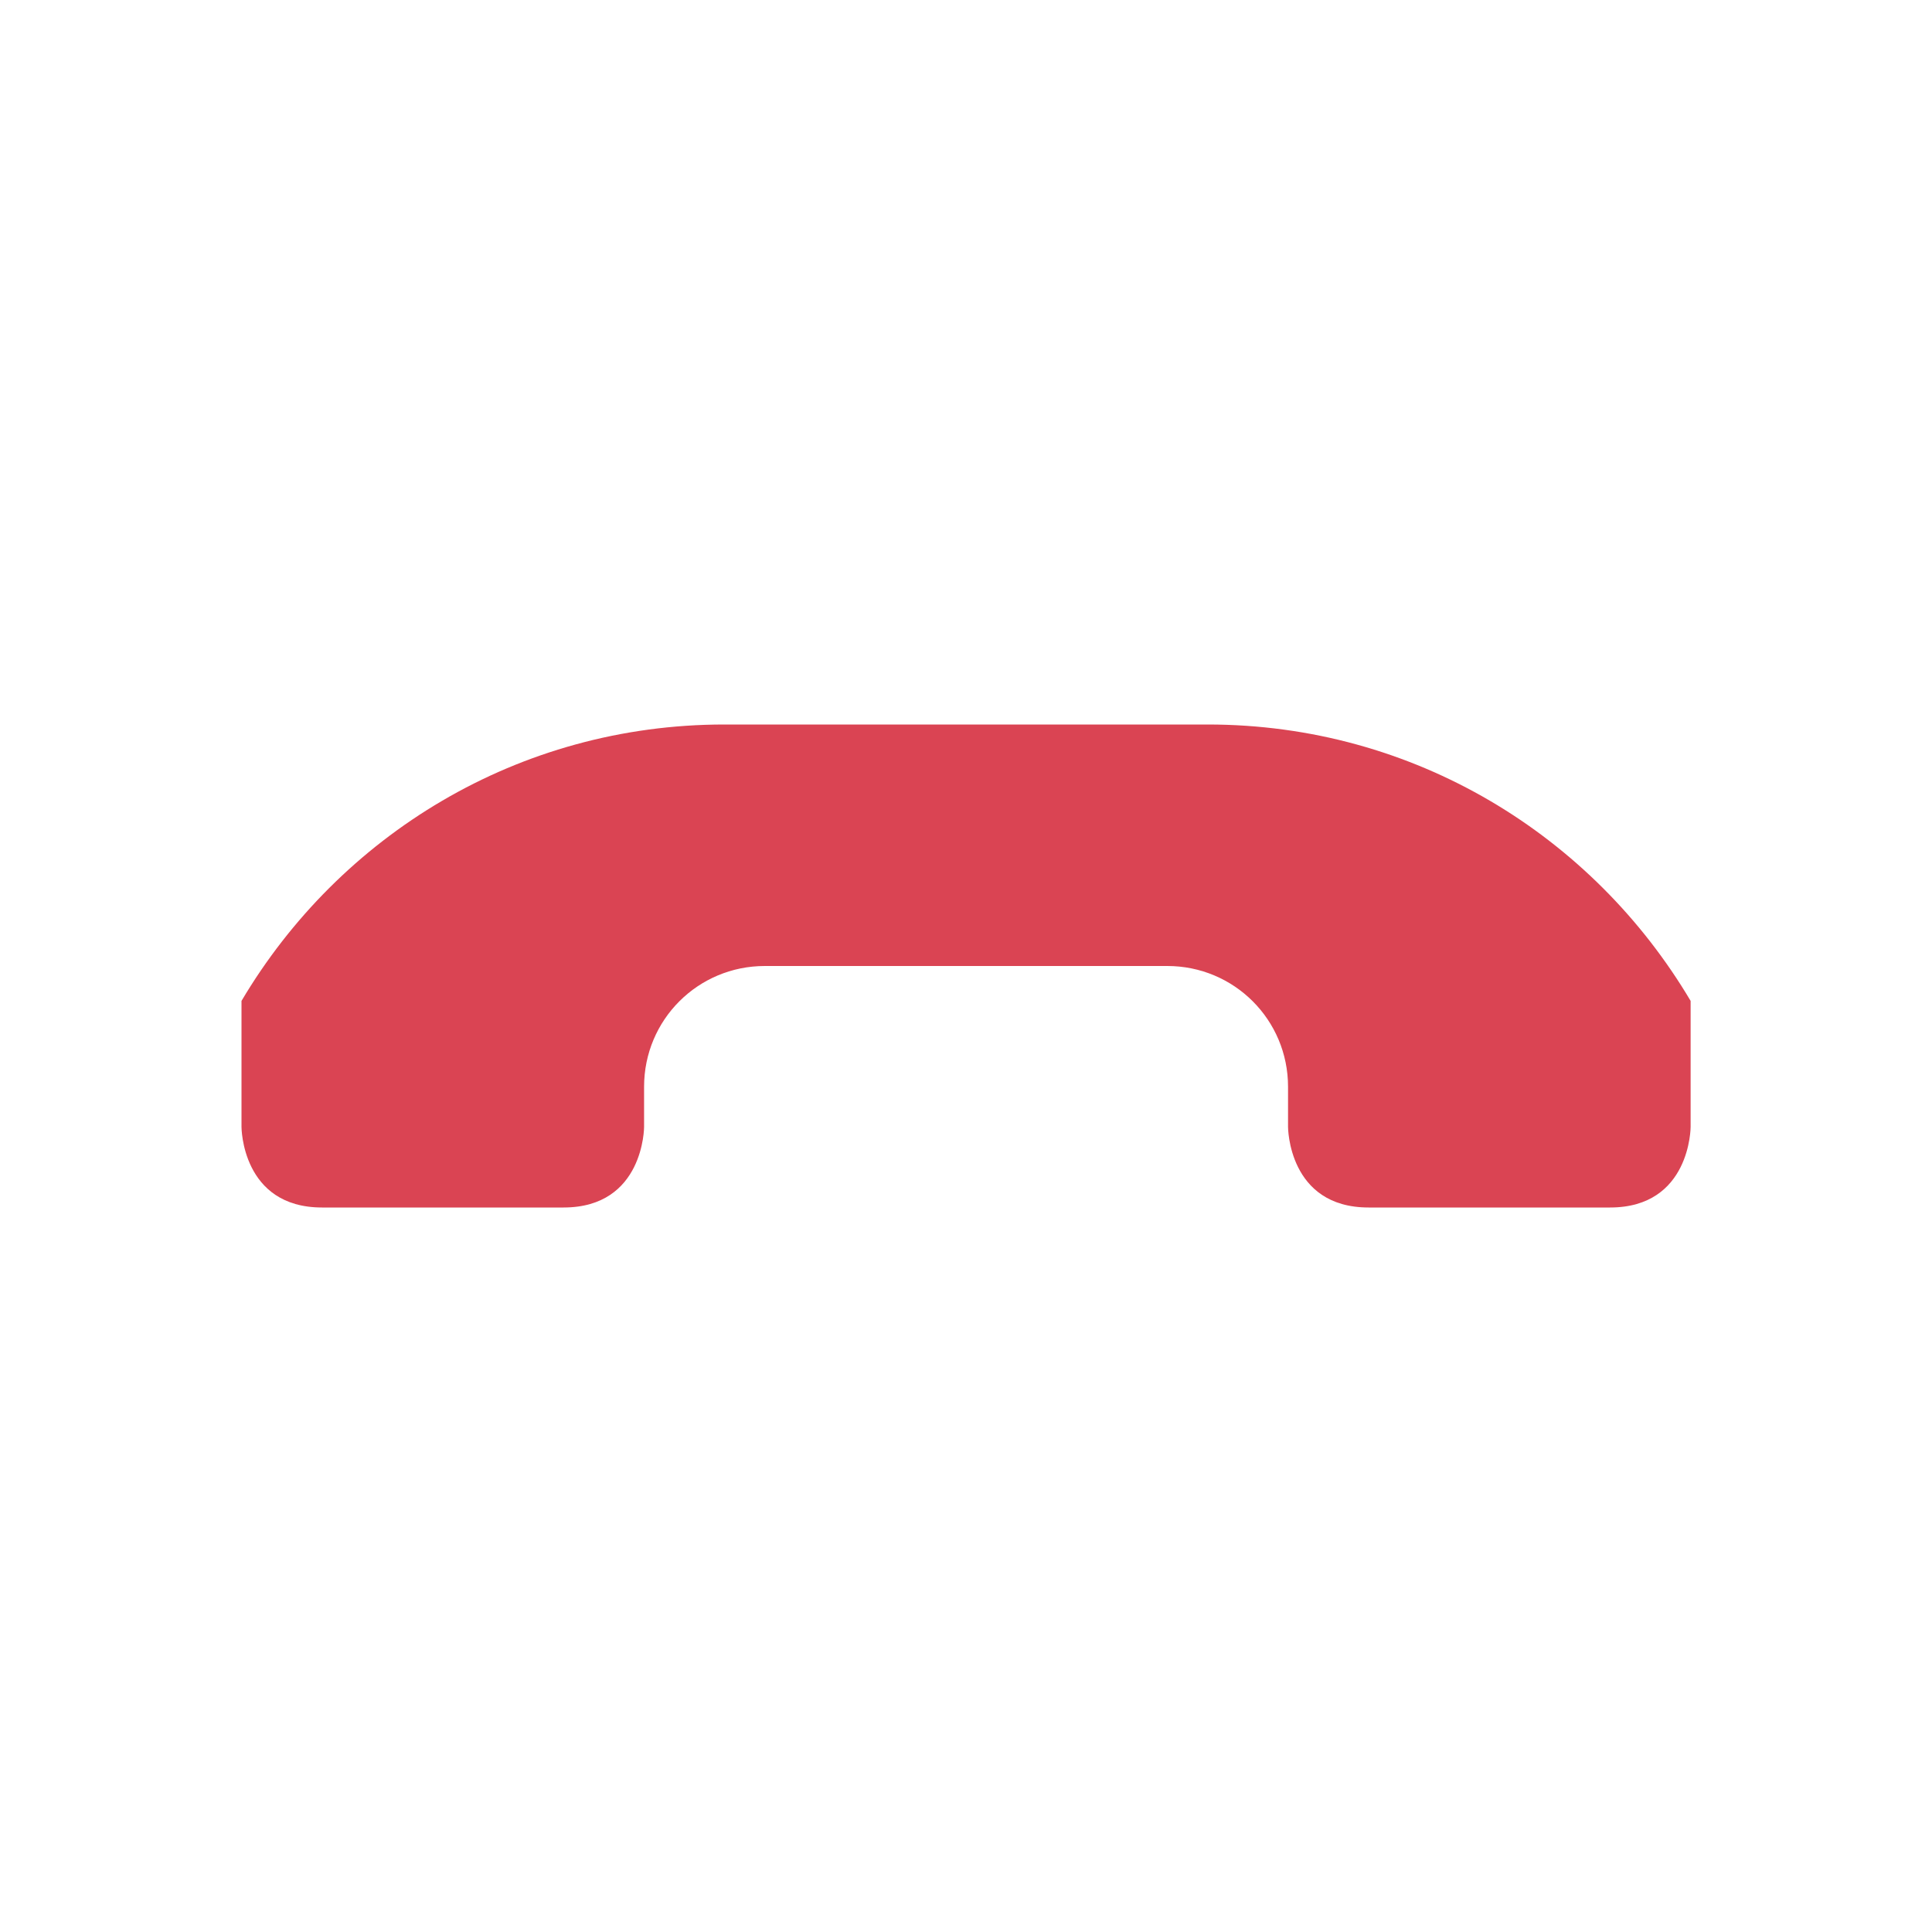
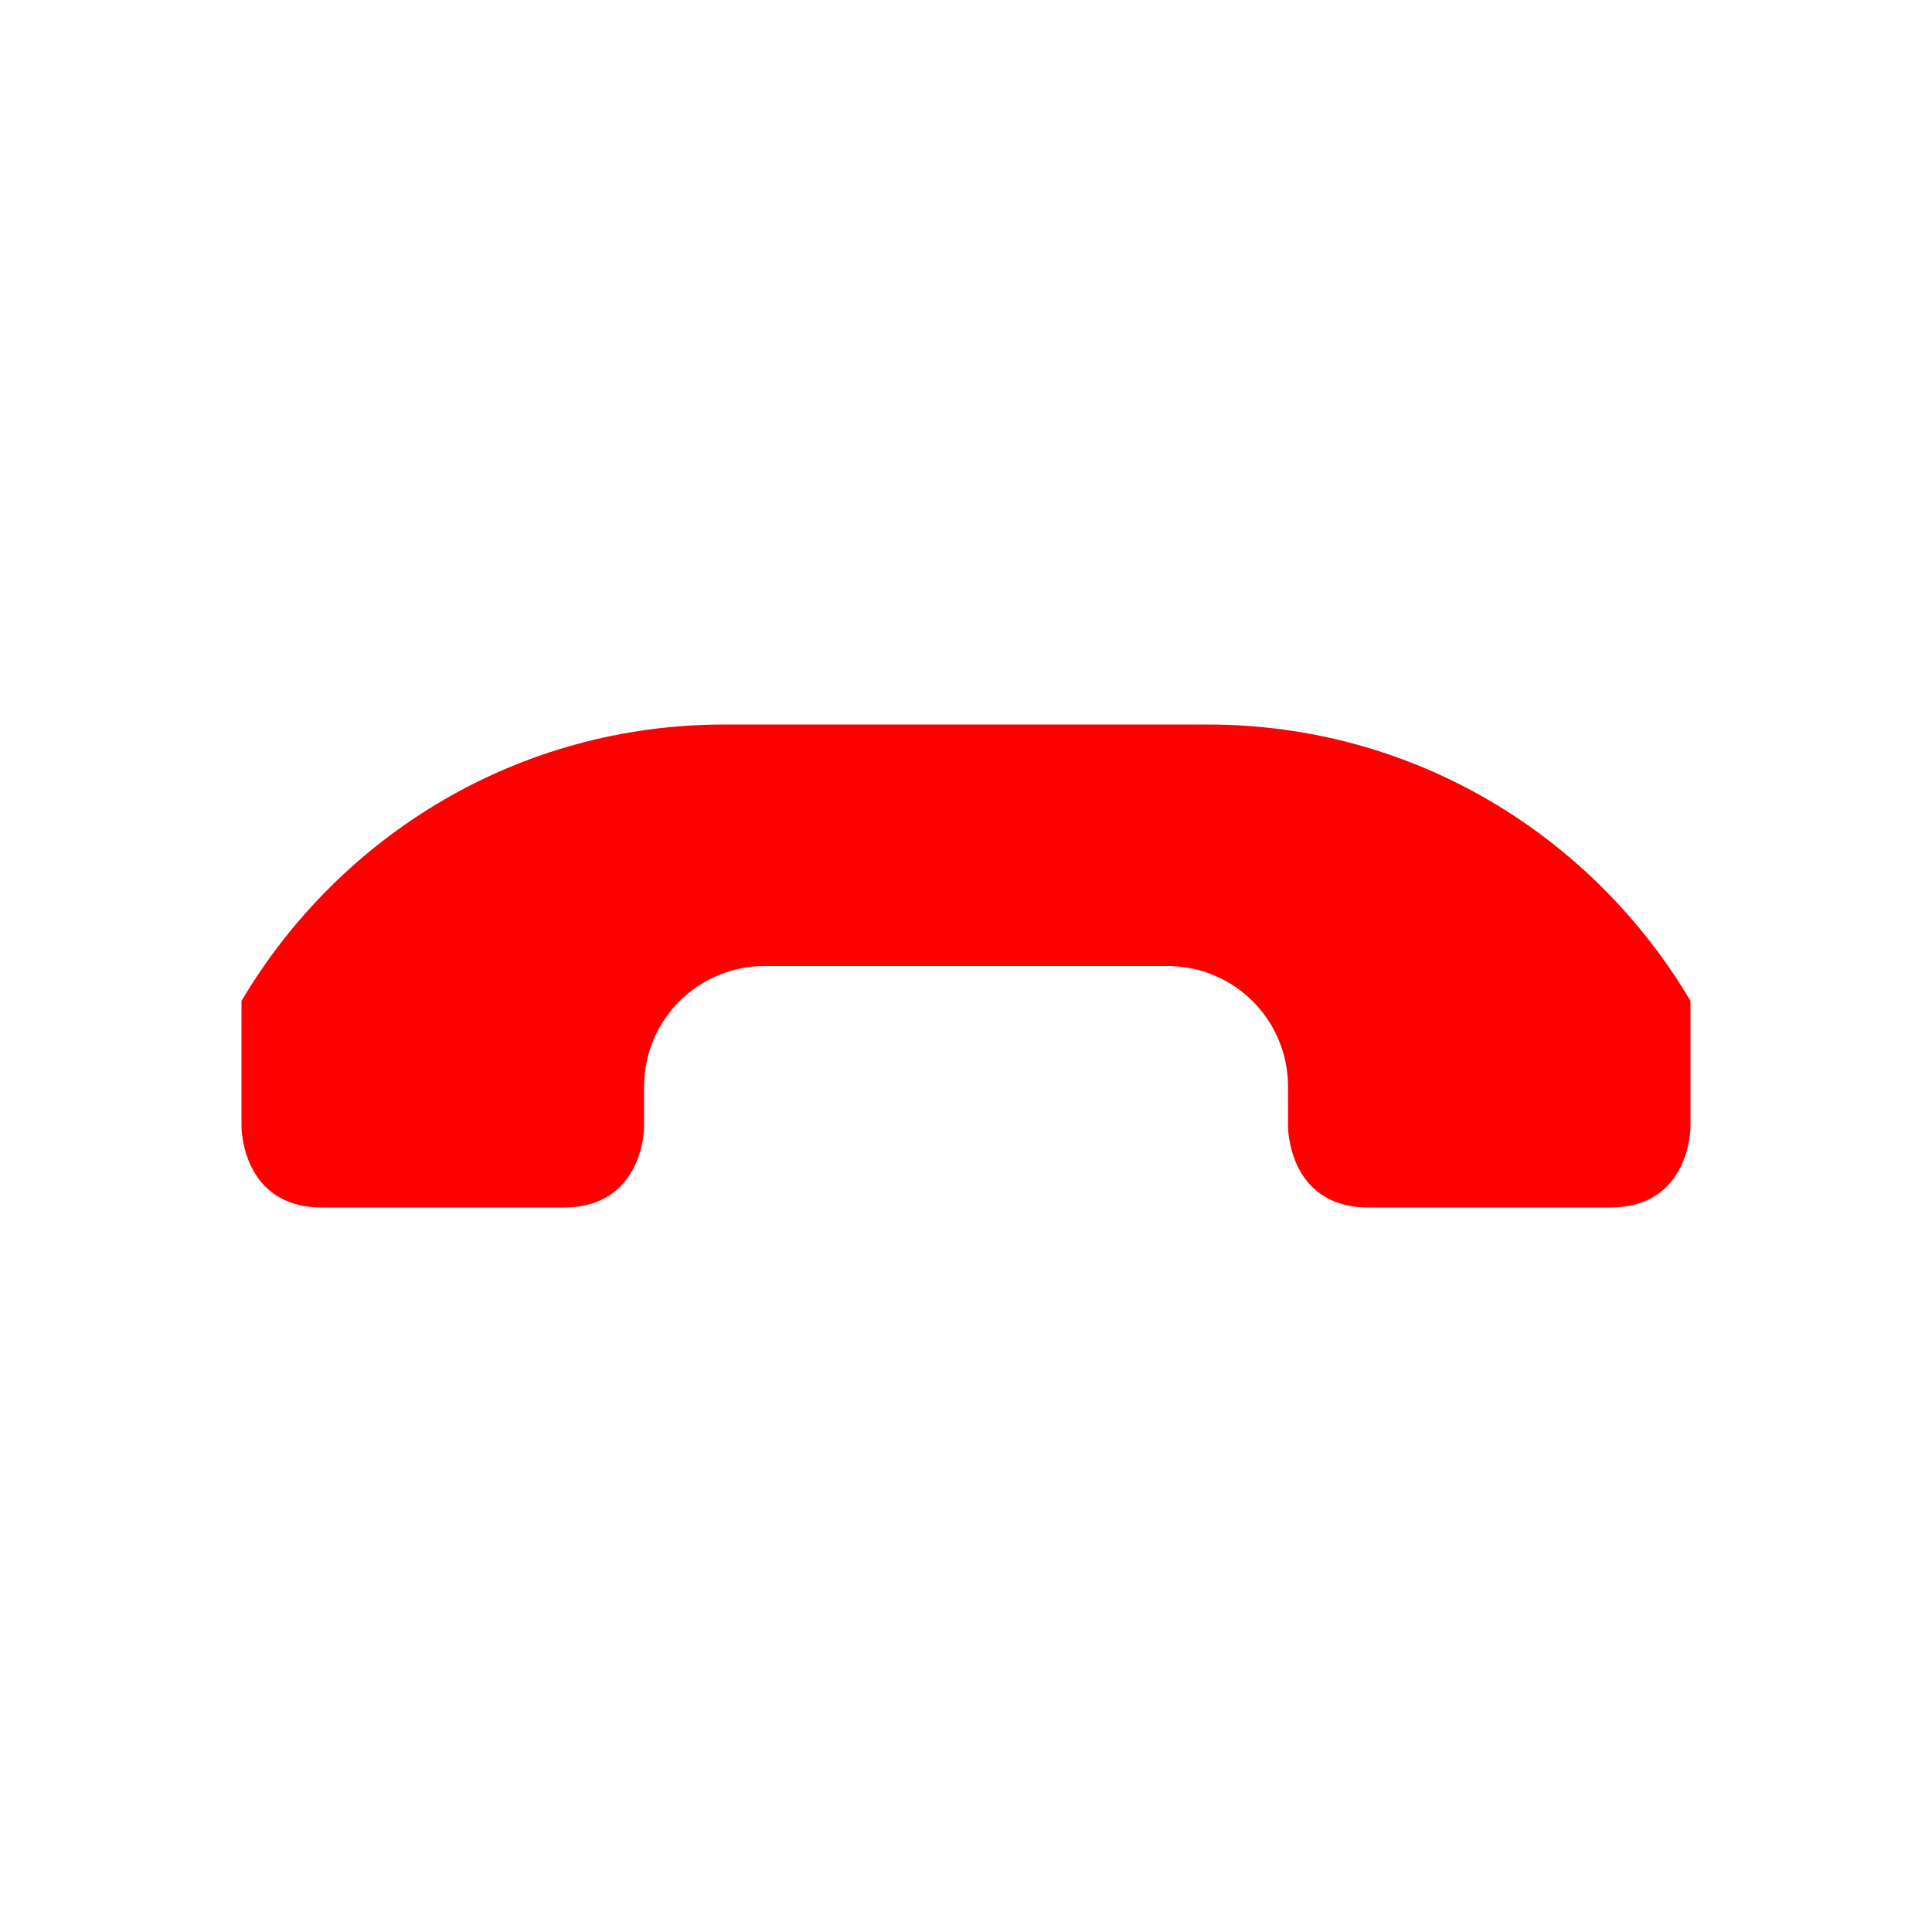
- <svg xmlns="http://www.w3.org/2000/svg" viewBox="0 0 16 16">
-   <defs id="defs3051">
-     <style type="text/css" id="current-color-scheme">
+ <svg xmlns="http://www.w3.org/2000/svg" width="16" height="16" viewBox="0 0 16 16" version="1.1" id="svg8">
+   <defs id="ol-defs">
+     <style id="current-color-scheme">      .ColorScheme-Text {
+         color:#d0d0d0;
+         stop-color:#d0d0d0;
+       }
+       .ColorScheme-Background {
+         color:#212121;
+         stop-color:#212121;
+       }
+       .ColorScheme-Highlight {
+         color:#0039a9;
+         stop-color:#0039a9;
+       }
+       .ColorScheme-ViewText {
+         color:#d0d0d0;
+         stop-color:#d0d0d0;
+       }
+       .ColorScheme-ViewBackground {
+         color:#19191b;
+         stop-color:#19191b;
+       }
+       .ColorScheme-ViewHover {
+         color:#005cc7;
+         stop-color:#005cc7;
+       }
+       .ColorScheme-ViewFocus{
+         color:#002466;
+         stop-color:#002466;
+       }
+       .ColorScheme-ButtonText {
+         color:#d0d0d0;
+         stop-color:#d0d0d0;
+       }
+       .ColorScheme-ButtonBackground {
+         color:#232323;
+         stop-color:#232323;                             
+       }                                                 
+       .ColorScheme-ButtonHover {                        
+         color:#005cc7;                                  
+         stop-color:#005cc7;                             
+       }                                                 
+       .ColorScheme-ButtonFocus{                         
+         color:#0039a9;                                  
+         stop-color:#0039a9;                             
+       }</style>
+     <style id="current-color-scheme-7">      .ColorScheme-Text {
+         color:#d0d0d0;
+         stop-color:#d0d0d0;
+       }
+       .ColorScheme-Background {
+         color:#212121;
+         stop-color:#212121;
+       }
+       .ColorScheme-Highlight {
+         color:#0039a9;
+         stop-color:#0039a9;
+       }
+       .ColorScheme-ViewText {
+         color:#d0d0d0;
+         stop-color:#d0d0d0;
+       }
+       .ColorScheme-ViewBackground {
+         color:#19191b;
+         stop-color:#19191b;
+       }
+       .ColorScheme-ViewHover {
+         color:#005cc7;
+         stop-color:#005cc7;
+       }
+       .ColorScheme-ViewFocus{
+         color:#002466;
+         stop-color:#002466;
+       }
+       .ColorScheme-ButtonText {
+         color:#d0d0d0;
+         stop-color:#d0d0d0;
+       }
+       .ColorScheme-ButtonBackground {
+         color:#232323;
+         stop-color:#232323;                             
+       }                                                 
+       .ColorScheme-ButtonHover {                        
+         color:#005cc7;                                  
+         stop-color:#005cc7;                             
+       }                                                 
+       .ColorScheme-ButtonFocus{                         
+         color:#0039a9;                                  
+         stop-color:#0039a9;                             
+       }</style>
+     <style type="text/css" id="current-color-scheme-6">
      .ColorScheme-Text {
        color:#f2f2f2;
      }
+       </style>
+     <style id="current-color-scheme-75">      .ColorScheme-Text {
+         color:#d0d0d0;
+         stop-color:#d0d0d0;
+       }
+       .ColorScheme-Background {
+         color:#212121;
+         stop-color:#212121;
+       }
+       .ColorScheme-Highlight {
+         color:#0039a9;
+         stop-color:#0039a9;
+       }
+       .ColorScheme-ViewText {
+         color:#d0d0d0;
+         stop-color:#d0d0d0;
+       }
+       .ColorScheme-ViewBackground {
+         color:#19191b;
+         stop-color:#19191b;
+       }
+       .ColorScheme-ViewHover {
+         color:#005cc7;
+         stop-color:#005cc7;
+       }
+       .ColorScheme-ViewFocus{
+         color:#002466;
+         stop-color:#002466;
+       }
+       .ColorScheme-ButtonText {
+         color:#d0d0d0;
+         stop-color:#d0d0d0;
+       }
+       .ColorScheme-ButtonBackground {
+         color:#232323;
+         stop-color:#232323;                             
+       }                                                 
+       .ColorScheme-ButtonHover {                        
+         color:#005cc7;                                  
+         stop-color:#005cc7;                             
+       }                                                 
+       .ColorScheme-ButtonFocus{                         
+         color:#0039a9;                                  
+         stop-color:#0039a9;                             
+       }</style>
+     <style id="current-color-scheme-7-3">      .ColorScheme-Text {
+         color:#d0d0d0;
+         stop-color:#d0d0d0;
+       }
+       .ColorScheme-Background {
+         color:#212121;
+         stop-color:#212121;
+       }
+       .ColorScheme-Highlight {
+         color:#0039a9;
+         stop-color:#0039a9;
+       }
+       .ColorScheme-ViewText {
+         color:#d0d0d0;
+         stop-color:#d0d0d0;
+       }
+       .ColorScheme-ViewBackground {
+         color:#19191b;
+         stop-color:#19191b;
+       }
+       .ColorScheme-ViewHover {
+         color:#005cc7;
+         stop-color:#005cc7;
+       }
+       .ColorScheme-ViewFocus{
+         color:#002466;
+         stop-color:#002466;
+       }
+       .ColorScheme-ButtonText {
+         color:#d0d0d0;
+         stop-color:#d0d0d0;
+       }
+       .ColorScheme-ButtonBackground {
+         color:#232323;
+         stop-color:#232323;                             
+       }                                                 
+       .ColorScheme-ButtonHover {                        
+         color:#005cc7;                                  
+         stop-color:#005cc7;                             
+       }                                                 
+       .ColorScheme-ButtonFocus{                         
+         color:#0039a9;                                  
+         stop-color:#0039a9;                             
+       }</style>
+     <style id="current-color-scheme-6-5" type="text/css">
+       .ColorScheme-Text {
+         color:#f2f2f2;
+       }
+       </style>
+     <style id="current-color-scheme-70">      .ColorScheme-Text {
+         color:#d0d0d0;
+         stop-color:#d0d0d0;
+       }
+       .ColorScheme-Background {
+         color:#212121;
+         stop-color:#212121;
+       }
+       .ColorScheme-Highlight {
+         color:#0039a9;
+         stop-color:#0039a9;
+       }
+       .ColorScheme-ViewText {
+         color:#d0d0d0;
+         stop-color:#d0d0d0;
+       }
+       .ColorScheme-ViewBackground {
+         color:#19191b;
+         stop-color:#19191b;
+       }
+       .ColorScheme-ViewHover {
+         color:#005cc7;
+         stop-color:#005cc7;
+       }
+       .ColorScheme-ViewFocus{
+         color:#002466;
+         stop-color:#002466;
+       }
+       .ColorScheme-ButtonText {
+         color:#d0d0d0;
+         stop-color:#d0d0d0;
+       }
+       .ColorScheme-ButtonBackground {
+         color:#232323;
+         stop-color:#232323;                             
+       }                                                 
+       .ColorScheme-ButtonHover {                        
+         color:#005cc7;                                  
+         stop-color:#005cc7;                             
+       }                                                 
+       .ColorScheme-ButtonFocus{                         
+         color:#0039a9;                                  
+         stop-color:#0039a9;                             
+       }</style>
+     <style id="current-color-scheme-7-9">      .ColorScheme-Text {
+         color:#d0d0d0;
+         stop-color:#d0d0d0;
+       }
+       .ColorScheme-Background {
+         color:#212121;
+         stop-color:#212121;
+       }
+       .ColorScheme-Highlight {
+         color:#0039a9;
+         stop-color:#0039a9;
+       }
+       .ColorScheme-ViewText {
+         color:#d0d0d0;
+         stop-color:#d0d0d0;
+       }
+       .ColorScheme-ViewBackground {
+         color:#19191b;
+         stop-color:#19191b;
+       }
+       .ColorScheme-ViewHover {
+         color:#005cc7;
+         stop-color:#005cc7;
+       }
+       .ColorScheme-ViewFocus{
+         color:#002466;
+         stop-color:#002466;
+       }
+       .ColorScheme-ButtonText {
+         color:#d0d0d0;
+         stop-color:#d0d0d0;
+       }
+       .ColorScheme-ButtonBackground {
+         color:#232323;
+         stop-color:#232323;                             
+       }                                                 
+       .ColorScheme-ButtonHover {                        
+         color:#005cc7;                                  
+         stop-color:#005cc7;                             
+       }                                                 
+       .ColorScheme-ButtonFocus{                         
+         color:#0039a9;                                  
+         stop-color:#0039a9;                             
+       }</style>
+     <style id="current-color-scheme-75-3">      .ColorScheme-Text {
+         color:#d0d0d0;
+         stop-color:#d0d0d0;
+       }
+       .ColorScheme-Background {
+         color:#212121;
+         stop-color:#212121;
+       }
+       .ColorScheme-Highlight {
+         color:#0039a9;
+         stop-color:#0039a9;
+       }
+       .ColorScheme-ViewText {
+         color:#d0d0d0;
+         stop-color:#d0d0d0;
+       }
+       .ColorScheme-ViewBackground {
+         color:#19191b;
+         stop-color:#19191b;
+       }
+       .ColorScheme-ViewHover {
+         color:#005cc7;
+         stop-color:#005cc7;
+       }
+       .ColorScheme-ViewFocus{
+         color:#002466;
+         stop-color:#002466;
+       }
+       .ColorScheme-ButtonText {
+         color:#d0d0d0;
+         stop-color:#d0d0d0;
+       }
+       .ColorScheme-ButtonBackground {
+         color:#232323;
+         stop-color:#232323;                             
+       }                                                 
+       .ColorScheme-ButtonHover {                        
+         color:#005cc7;                                  
+         stop-color:#005cc7;                             
+       }                                                 
+       .ColorScheme-ButtonFocus{                         
+         color:#0039a9;                                  
+         stop-color:#0039a9;                             
+       }</style>
+     <style id="current-color-scheme-3">      .ColorScheme-Text {
+         color:#d0d0d0;
+         stop-color:#d0d0d0;
+       }
+       .ColorScheme-Background {
+         color:#212121;
+         stop-color:#212121;
+       }
+       .ColorScheme-Highlight {
+         color:#0039a9;
+         stop-color:#0039a9;
+       }
+       .ColorScheme-ViewText {
+         color:#d0d0d0;
+         stop-color:#d0d0d0;
+       }
+       .ColorScheme-ViewBackground {
+         color:#19191b;
+         stop-color:#19191b;
+       }
+       .ColorScheme-ViewHover {
+         color:#005cc7;
+         stop-color:#005cc7;
+       }
+       .ColorScheme-ViewFocus{
+         color:#002466;
+         stop-color:#002466;
+       }
+       .ColorScheme-ButtonText {
+         color:#d0d0d0;
+         stop-color:#d0d0d0;
+       }
+       .ColorScheme-ButtonBackground {
+         color:#232323;
+         stop-color:#232323;                             
+       }                                                 
+       .ColorScheme-ButtonHover {                        
+         color:#005cc7;                                  
+         stop-color:#005cc7;                             
+       }                                                 
+       .ColorScheme-ButtonFocus{                         
+         color:#0039a9;                                  
+         stop-color:#0039a9;                             
+       }</style>
+     <style type="text/css" id="current-color-scheme-67">
+       .ColorScheme-Text {
+         color:#f2f2f2;
+       }
+       </style>
+     <style type="text/css" id="current-color-scheme-675">
+       .ColorScheme-Text {
+         color:#f2f2f2;
+       }
+       </style>
+     <style id="current-color-scheme-753">      .ColorScheme-Text {
+         color:#d0d0d0;
+         stop-color:#d0d0d0;
+       }
+       .ColorScheme-Background {
+         color:#212121;
+         stop-color:#212121;
+       }
+       .ColorScheme-Highlight {
+         color:#0039a9;
+         stop-color:#0039a9;
+       }
+       .ColorScheme-ViewText {
+         color:#d0d0d0;
+         stop-color:#d0d0d0;
+       }
+       .ColorScheme-ViewBackground {
+         color:#19191b;
+         stop-color:#19191b;
+       }
+       .ColorScheme-ViewHover {
+         color:#005cc7;
+         stop-color:#005cc7;
+       }
+       .ColorScheme-ViewFocus{
+         color:#002466;
+         stop-color:#002466;
+       }
+       .ColorScheme-ButtonText {
+         color:#d0d0d0;
+         stop-color:#d0d0d0;
+       }
+       .ColorScheme-ButtonBackground {
+         color:#232323;
+         stop-color:#232323;                             
+       }                                                 
+       .ColorScheme-ButtonHover {                        
+         color:#005cc7;                                  
+         stop-color:#005cc7;                             
+       }                                                 
+       .ColorScheme-ButtonFocus{                         
+         color:#0039a9;                                  
+         stop-color:#0039a9;                             
+       }</style>
+     <style id="current-color-scheme-7535">      .ColorScheme-Text {
+         color:#d0d0d0;
+         stop-color:#d0d0d0;
+       }
+       .ColorScheme-Background {
+         color:#212121;
+         stop-color:#212121;
+       }
+       .ColorScheme-Highlight {
+         color:#0039a9;
+         stop-color:#0039a9;
+       }
+       .ColorScheme-ViewText {
+         color:#d0d0d0;
+         stop-color:#d0d0d0;
+       }
+       .ColorScheme-ViewBackground {
+         color:#19191b;
+         stop-color:#19191b;
+       }
+       .ColorScheme-ViewHover {
+         color:#005cc7;
+         stop-color:#005cc7;
+       }
+       .ColorScheme-ViewFocus{
+         color:#002466;
+         stop-color:#002466;
+       }
+       .ColorScheme-ButtonText {
+         color:#d0d0d0;
+         stop-color:#d0d0d0;
+       }
+       .ColorScheme-ButtonBackground {
+         color:#232323;
+         stop-color:#232323;                             
+       }                                                 
+       .ColorScheme-ButtonHover {                        
+         color:#005cc7;                                  
+         stop-color:#005cc7;                             
+       }                                                 
+       .ColorScheme-ButtonFocus{                         
+         color:#0039a9;                                  
+         stop-color:#0039a9;                             
+       }</style>
+     <style id="current-color-scheme-36" type="text/css">
+       .ColorScheme-Text {
+         color:#f2f2f2;
+       }
      .ColorScheme-NegativeText {
        color:#da4453;
      }
      </style>
  </defs>
-   <path style="fill:currentColor;fill-opacity:1;stroke:none" class="ColorScheme-NegativeText" d="m6 6c-1.712 0-3.189.921-4 2.289v1.044c0 0 0 .667.667.667h2c.667 0 .667-.667.667-.667v-.333c0-.554.446-1 1-1h3.333c.554 0 1 .446 1 1v.333c0 0 0 .667.667.667h2c.667 0 .667-.667.667-.667v-1.044c-.811-1.368-2.288-2.289-4-2.289z" />
+   <g id="g856">
+     <rect style="vector-effect:none;fill:none;stroke-width:1.587;stroke-linecap:round" id="rect4264-9" width="16" height="16" x="0" y="0" />
+     <path style="fill:#ff0000;fill-opacity:1;stroke:none;stroke-width:1" class="ColorScheme-NegativeText" d="M 6,6 C 4.288,6 2.811,6.921 2,8.289 v 1.044 c 0,0 0,0.667 0.667,0.667 h 2 c 0.667,0 0.667,-0.667 0.667,-0.667 v -0.333 c 0,-0.554 0.446,-1 1,-1 h 3.333 c 0.554,0 1,0.446 1,1 v 0.333 c 0,0 0,0.667 0.667,0.667 h 2 C 14,10 14,9.333 14,9.333 v -1.044 c -0.811,-1.368 -2.288,-2.289 -4,-2.289 z" id="path4" />
+   </g>
</svg>
